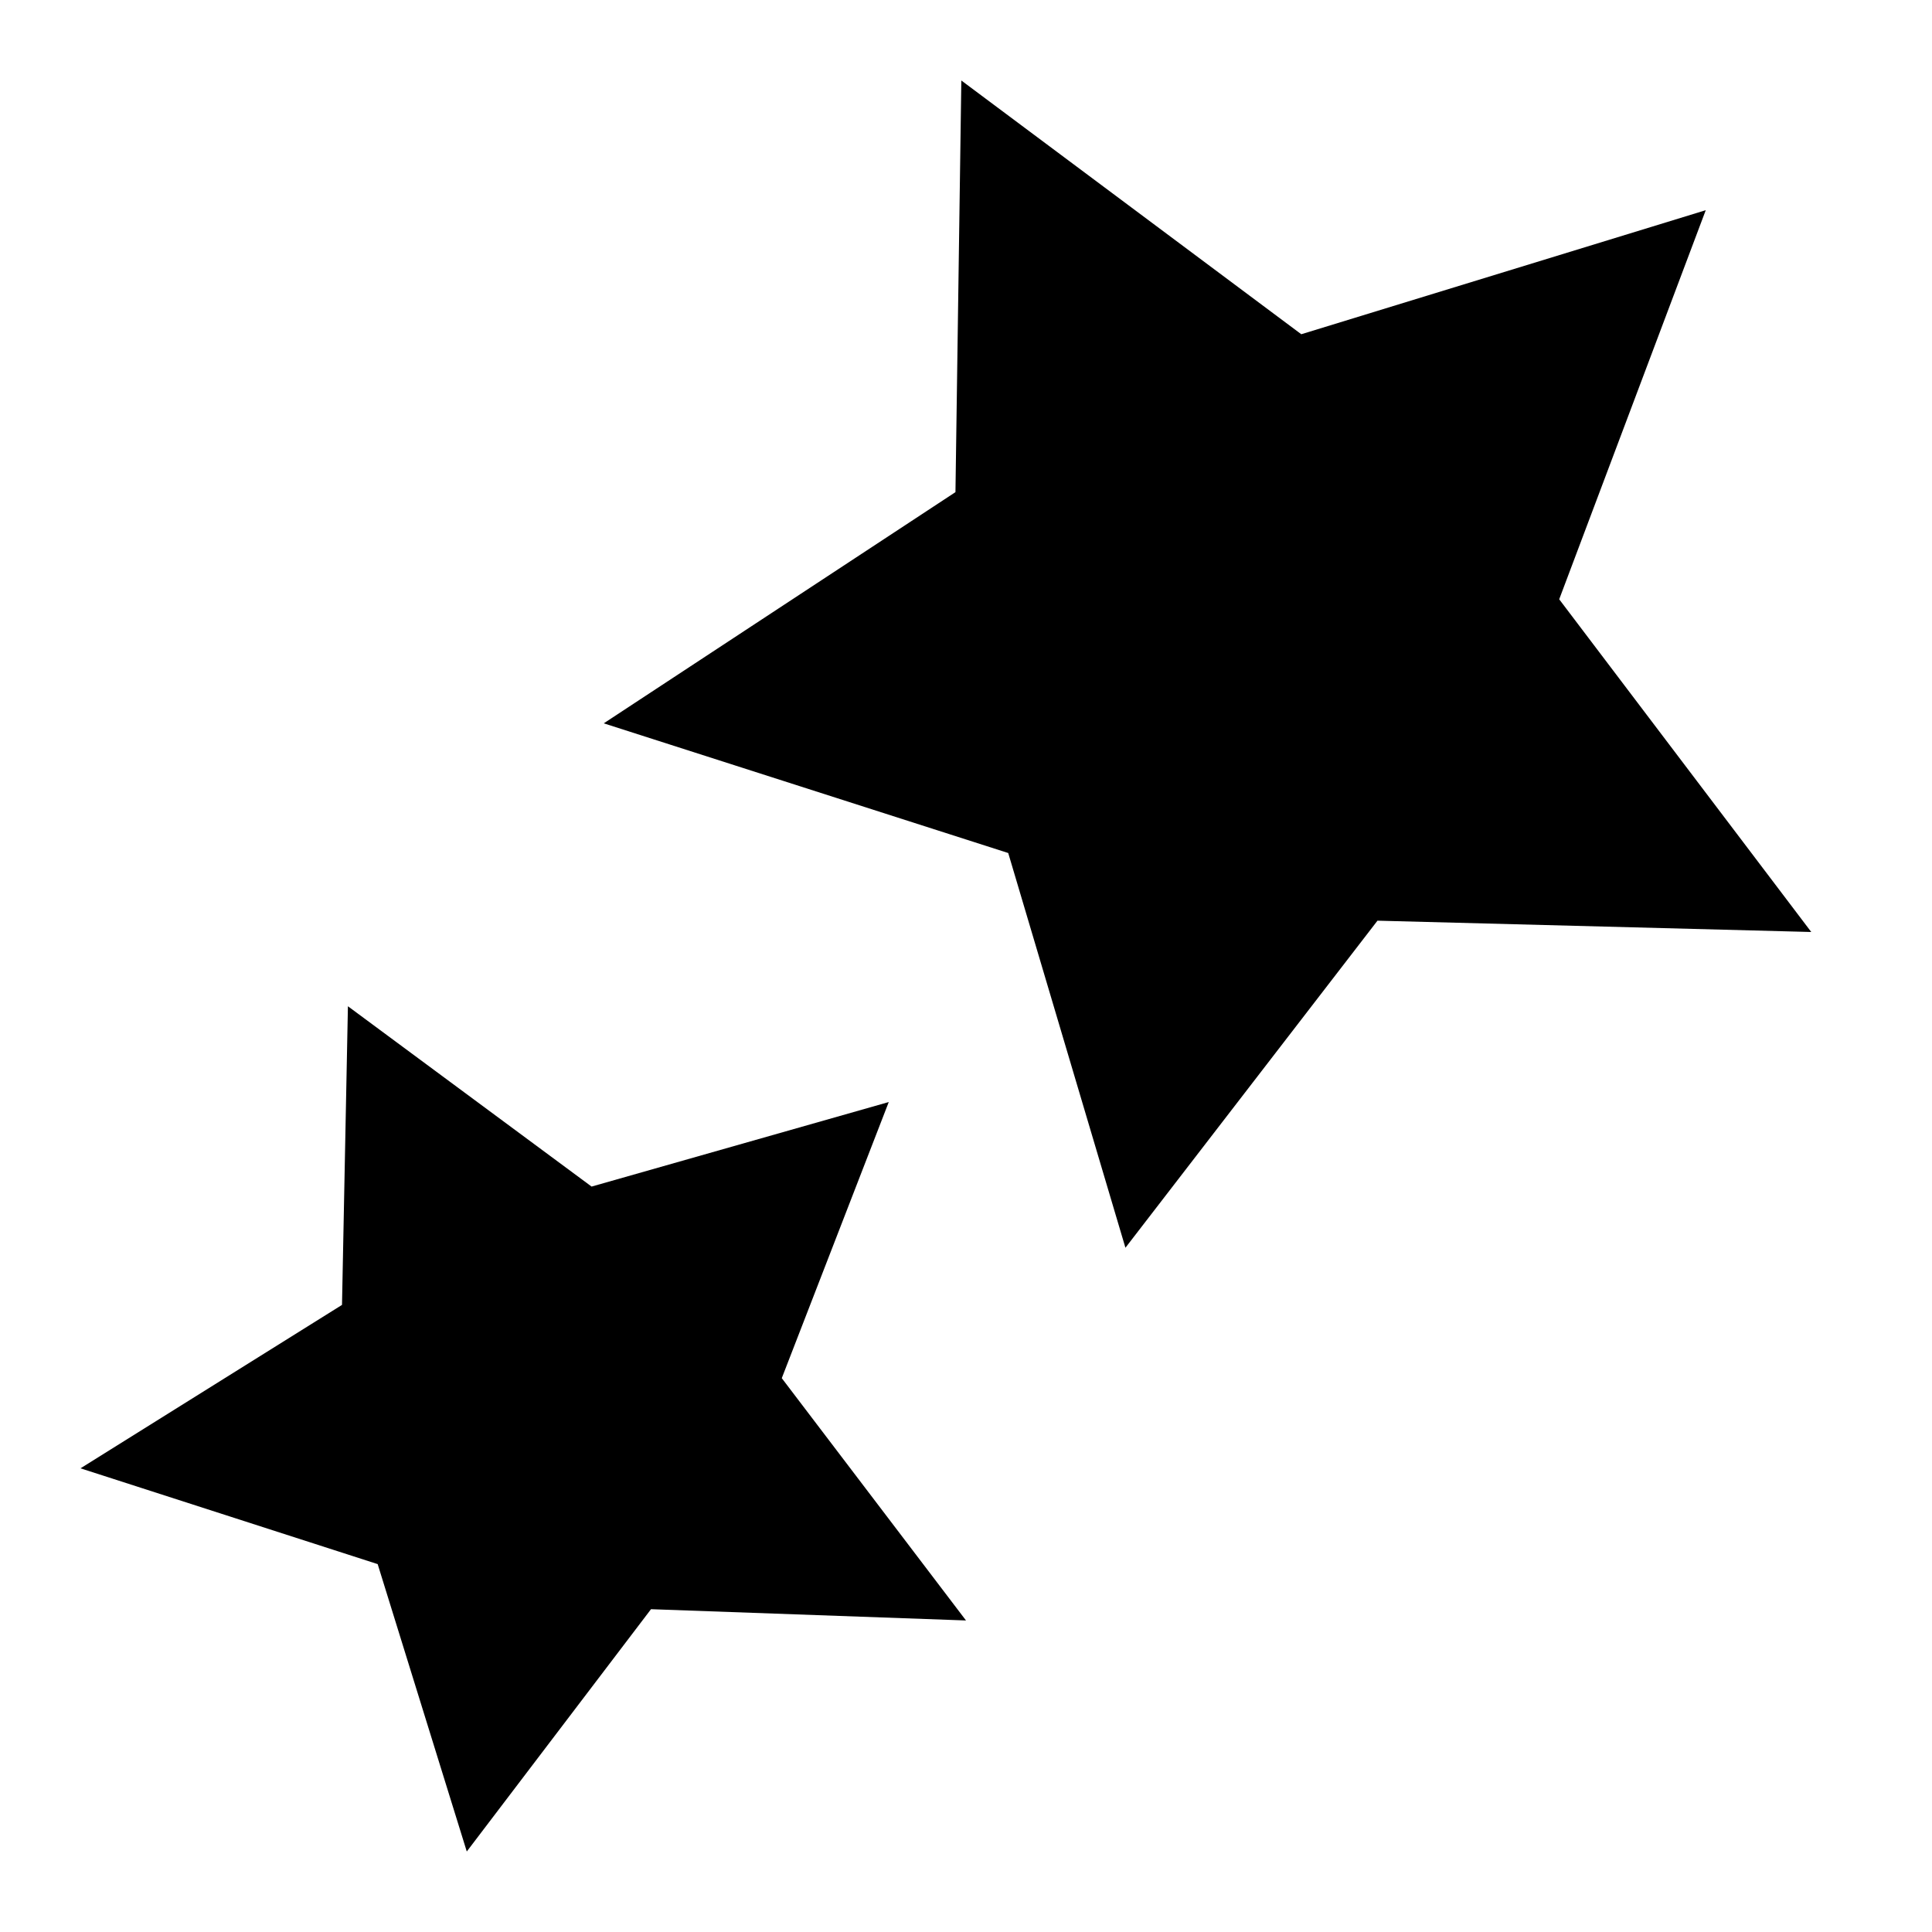
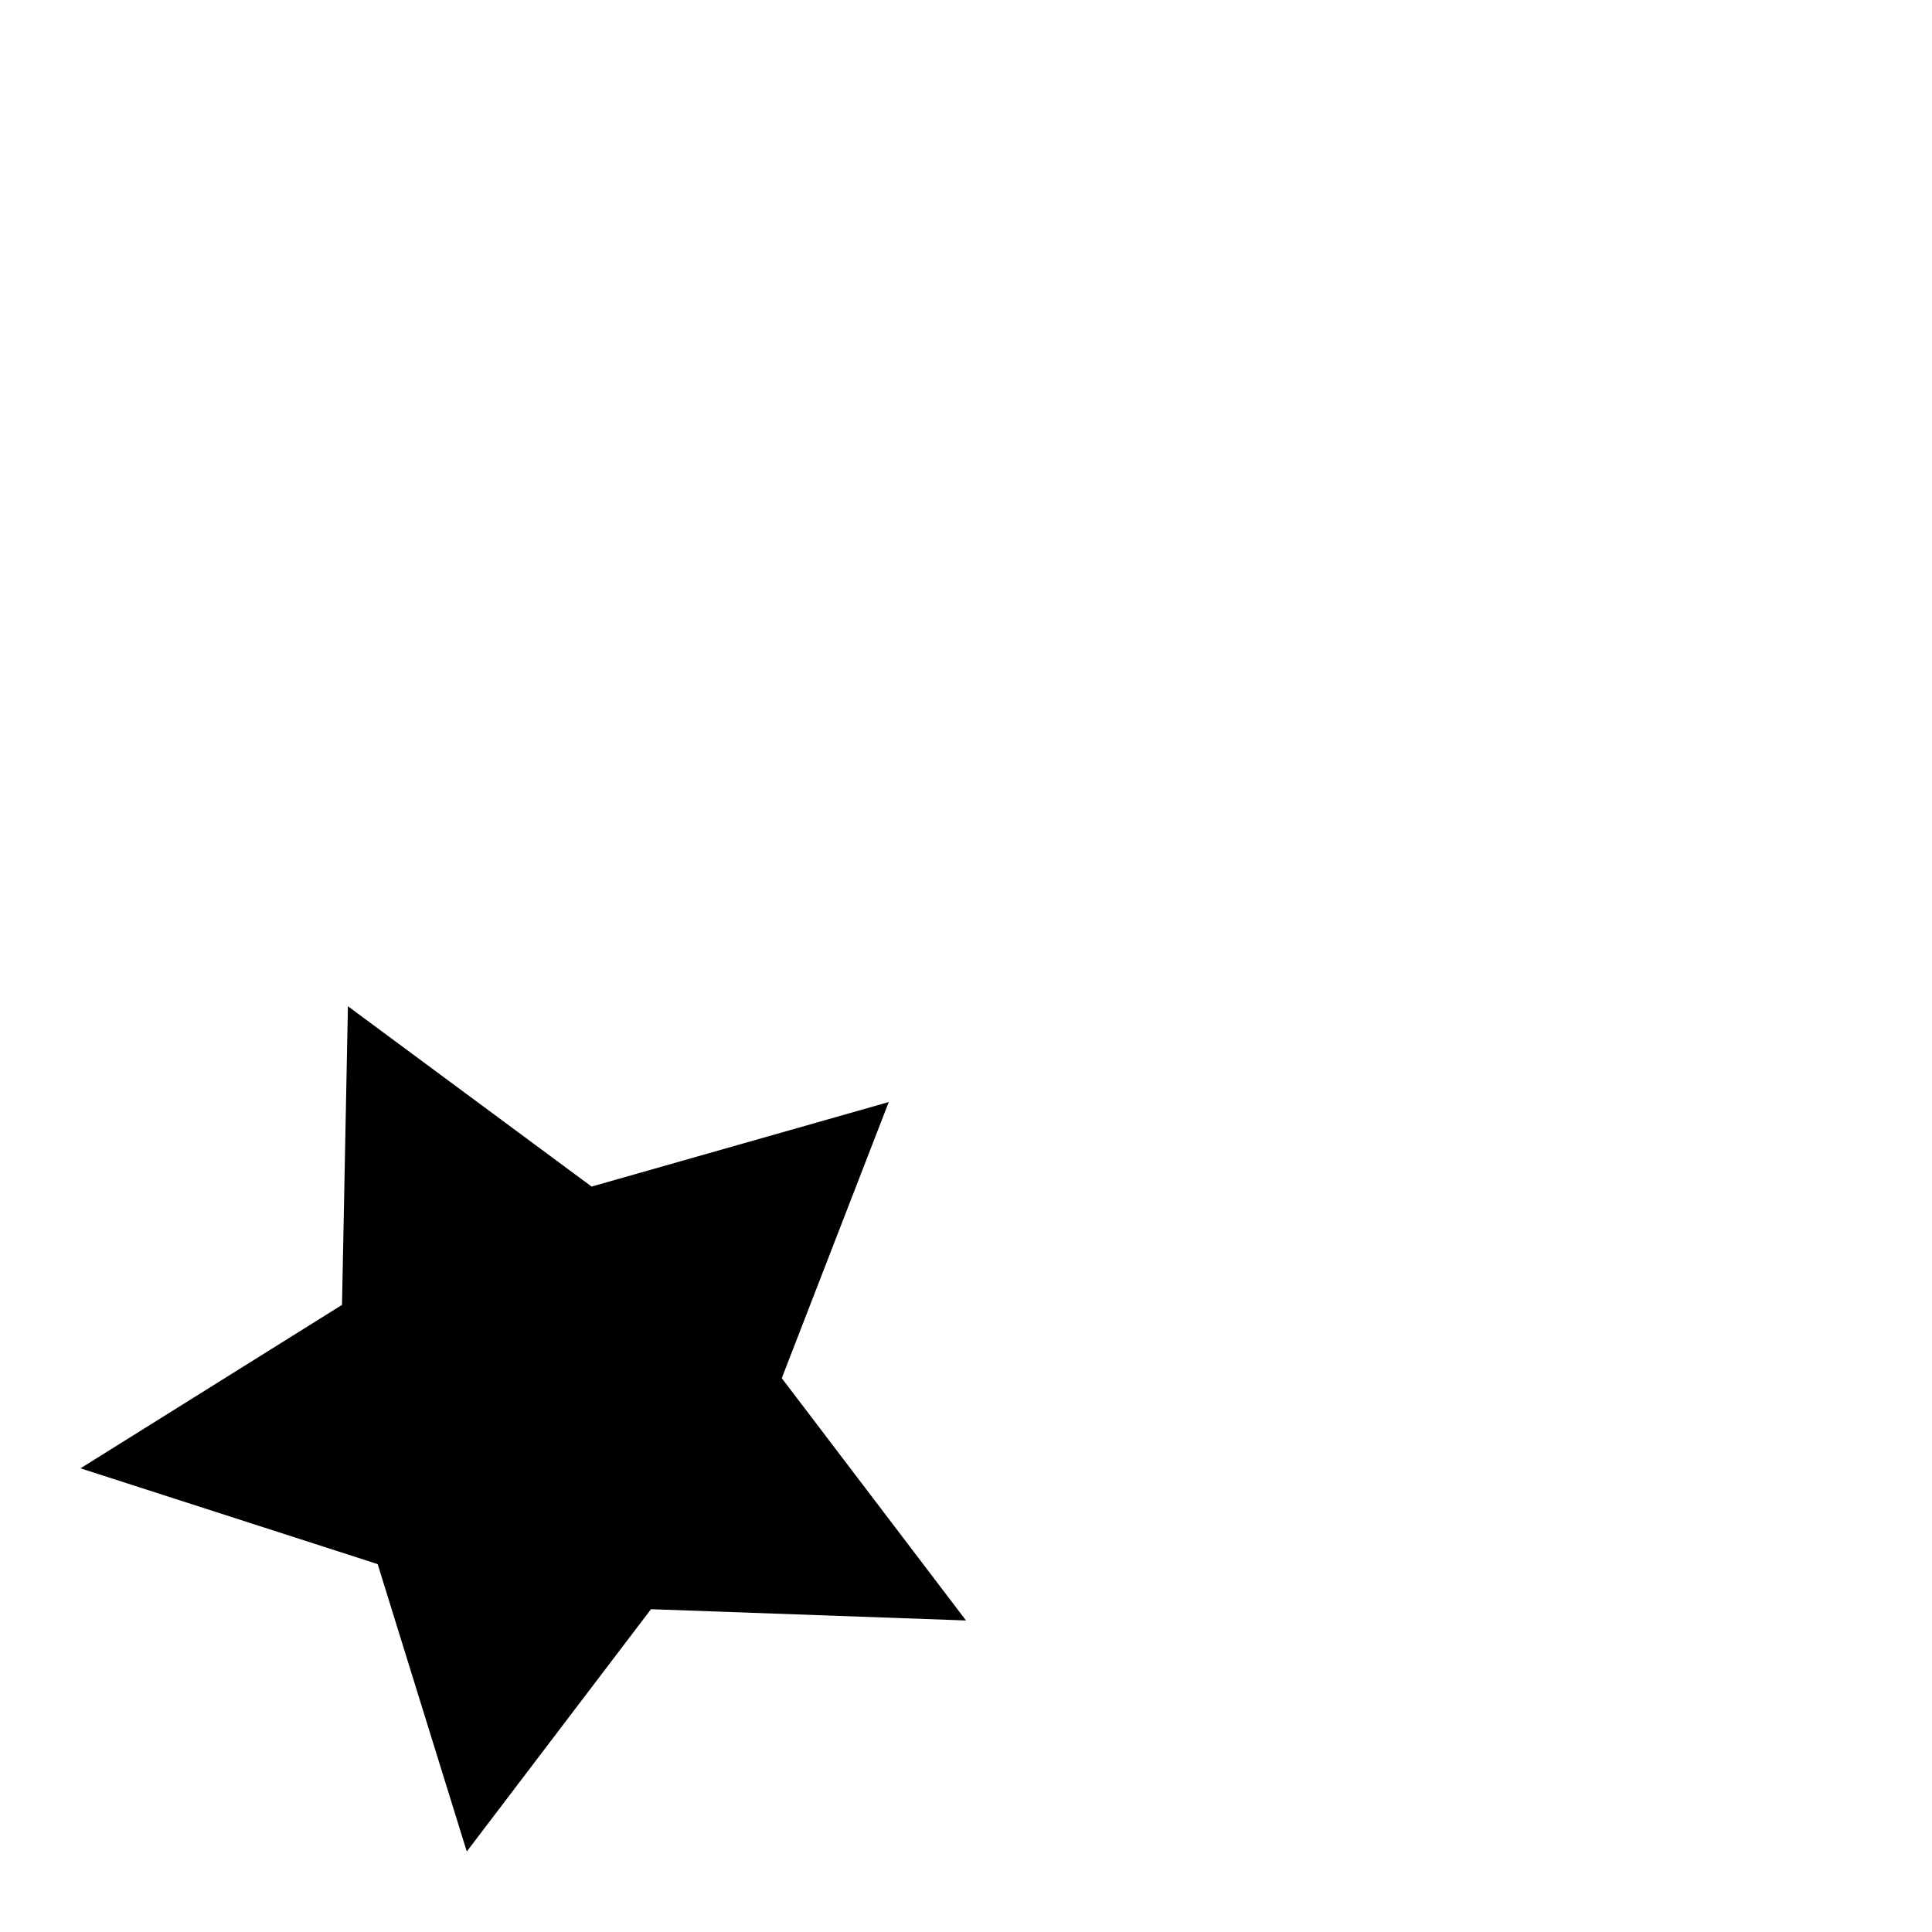
<svg xmlns="http://www.w3.org/2000/svg" viewBox="0 0 48 48" fill="none">
-   <path d="M23.884 2L32.33 8.304L42.379 5.222L38.738 14.889L45 23.155L34.223 22.874L27.961 31L25.049 21.193L15 17.971L23.738 12.227L23.884 2Z" fill="currentColor" />
+   <path d="M23.884 2L32.33 8.304L42.379 5.222L38.738 14.889L45 23.155L34.223 22.874L27.961 31L25.049 21.193L15 17.971L23.738 12.227L23.884 2Z" />
  <path d="M8.644 25L14.698 29.48L22.081 27.38L19.423 34.24L24 40.26L16.174 39.98L11.597 46L9.383 38.86L2 36.48L8.497 32.42L8.644 25V25Z" fill="currentColor" />
</svg>
